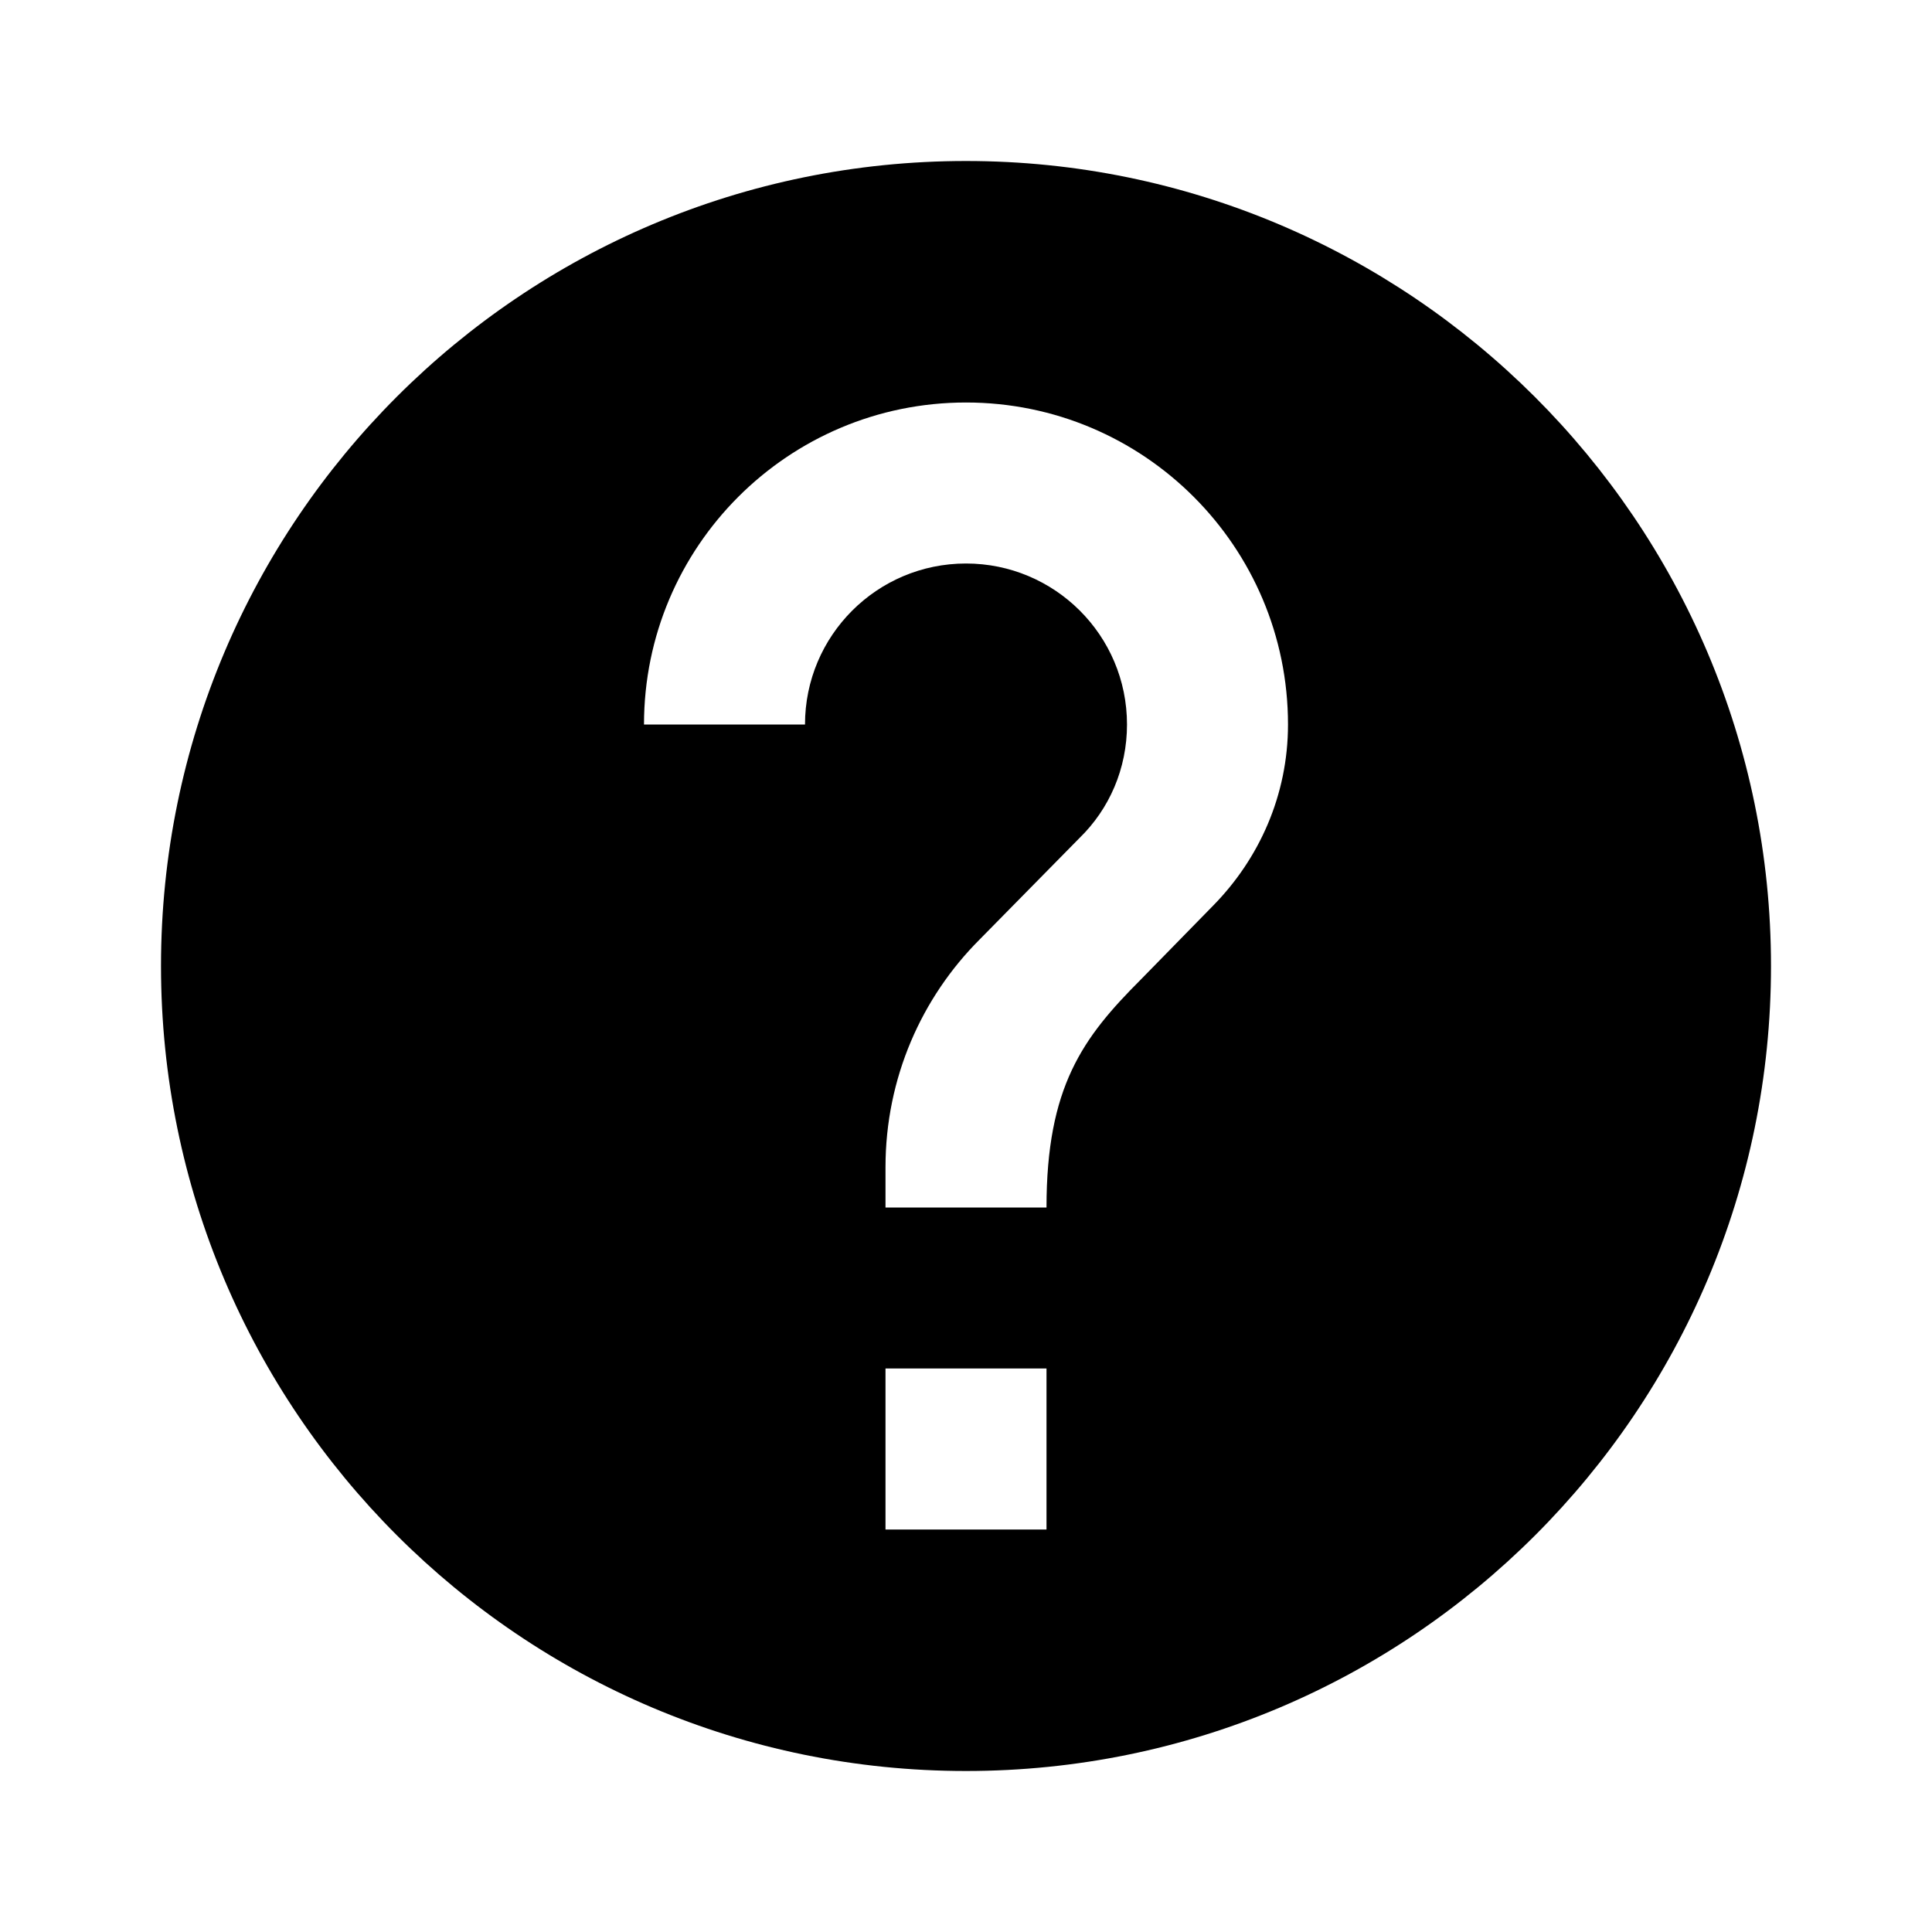
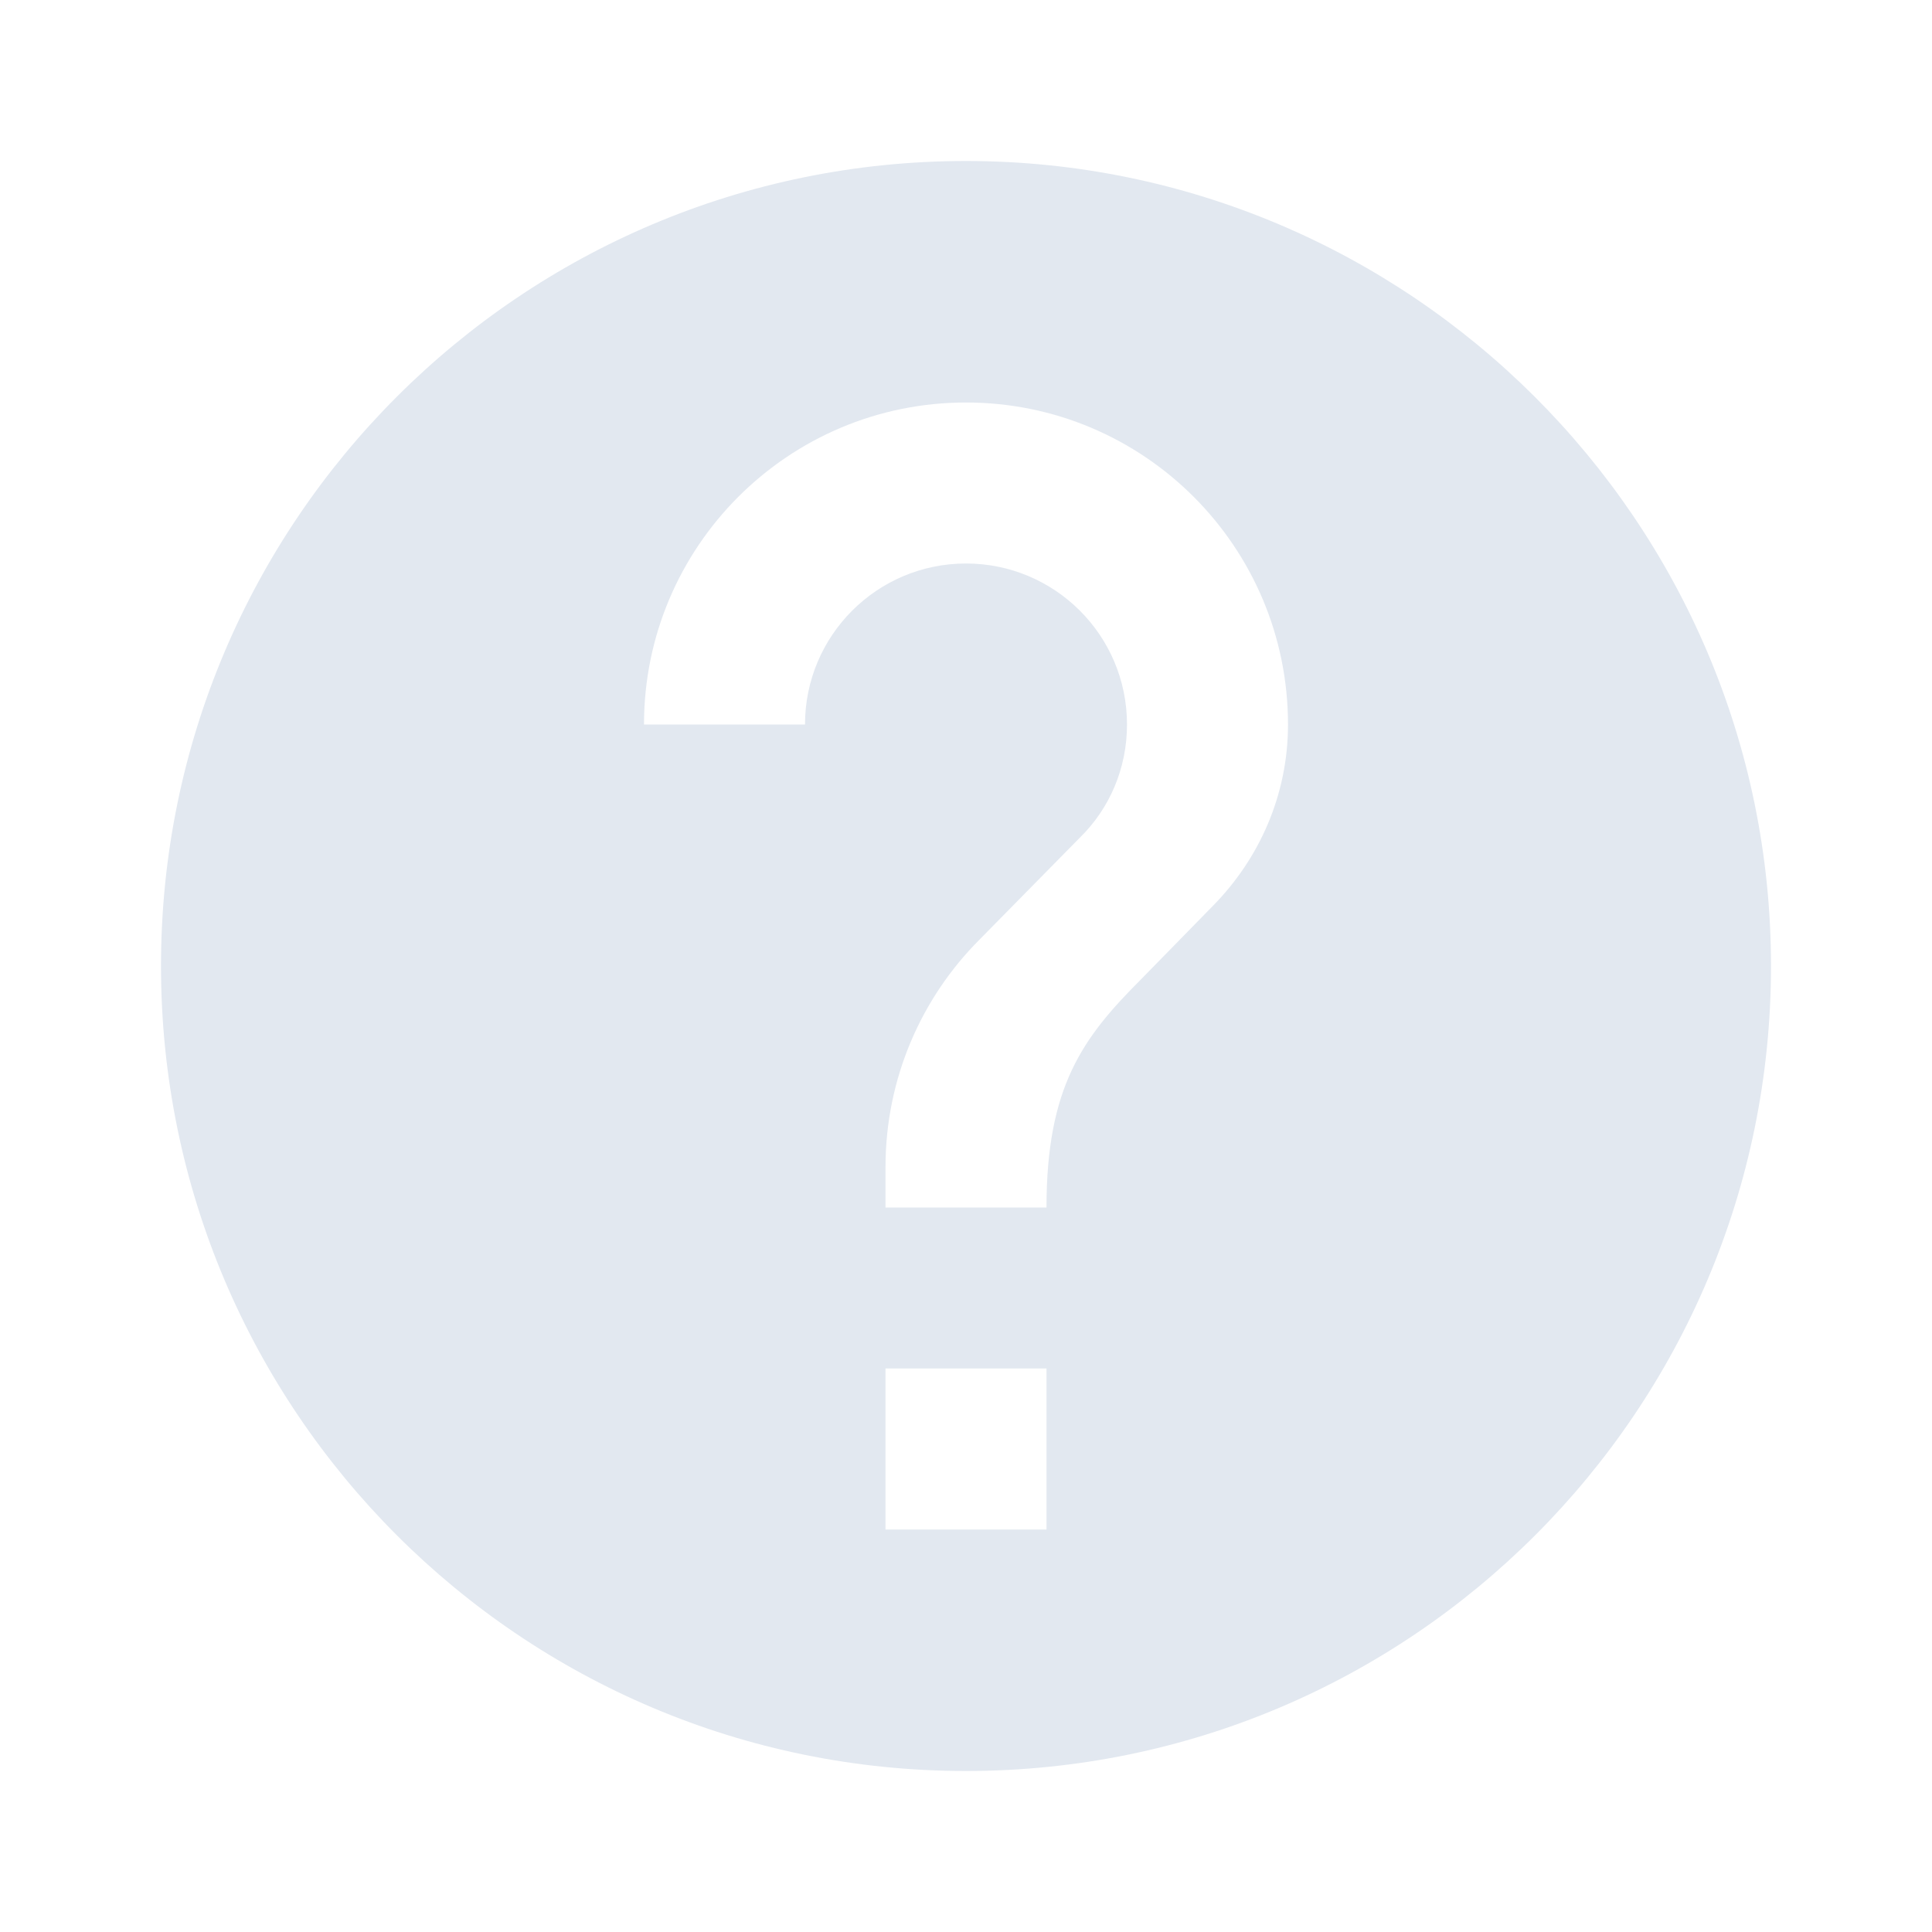
<svg xmlns="http://www.w3.org/2000/svg" viewBox="0 0 24 24">
-   <path d="M15.07,11.25L14.17,12.17C13.45,12.89 13,13.5 13,15H11V14.5C11,13.39 11.45,12.39 12.17,11.67L13.41,10.41C13.78,10.05 14,9.55 14,9C14,7.89 13.1,7 12,7A2,2 0 0,0 10,9H8A4,4 0 0,1 12,5A4,4 0 0,1 16,9C16,9.88 15.64,10.67 15.07,11.25M13,19H11V17H13M12,2A10,10 0 0,0 2,12A10,10 0 0,0 12,22A10,10 0 0,0 22,12C22,6.47 17.5,2 12,2Z" />
+   <path fill="#e2e8f0" d="M15.07,11.25L14.17,12.17C13.45,12.89 13,13.5 13,15H11V14.5C11,13.39 11.45,12.39 12.17,11.67L13.41,10.41C13.78,10.05 14,9.55 14,9C14,7.89 13.1,7 12,7A2,2 0 0,0 10,9H8A4,4 0 0,1 12,5A4,4 0 0,1 16,9C16,9.88 15.64,10.67 15.07,11.25M13,19H11V17H13M12,2A10,10 0 0,0 2,12A10,10 0 0,0 12,22A10,10 0 0,0 22,12C22,6.47 17.5,2 12,2Z" />
</svg>
